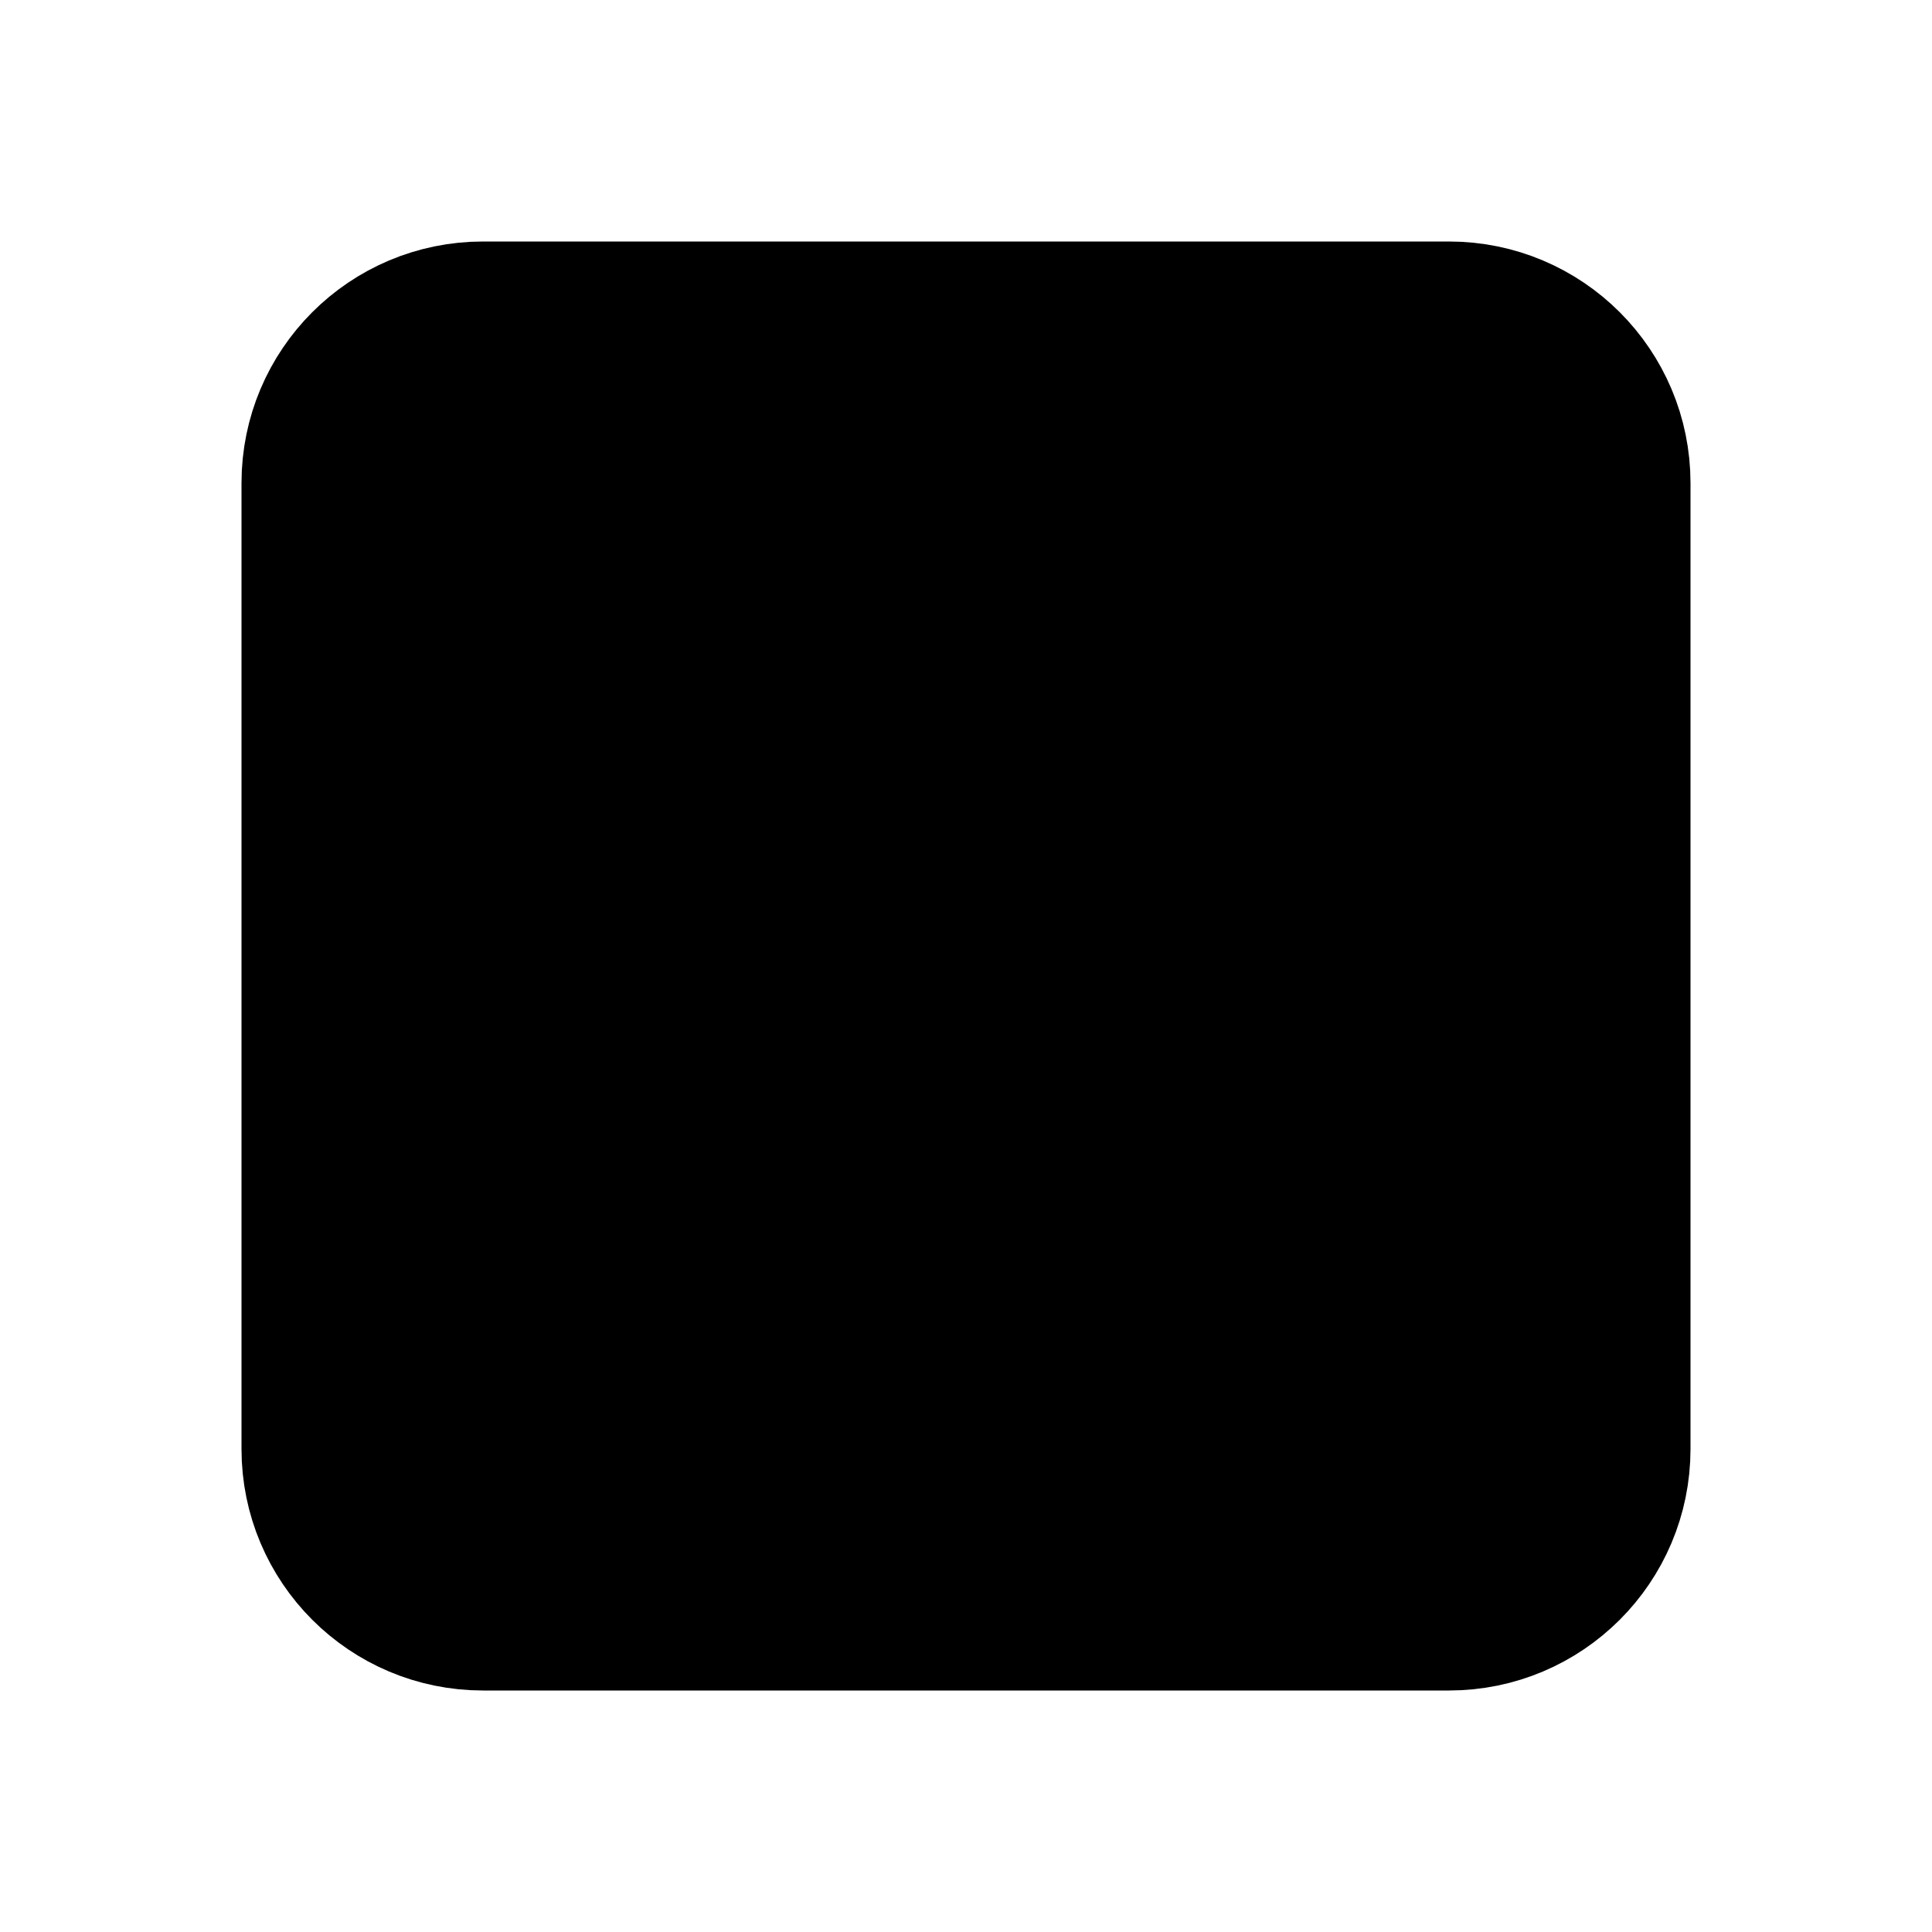
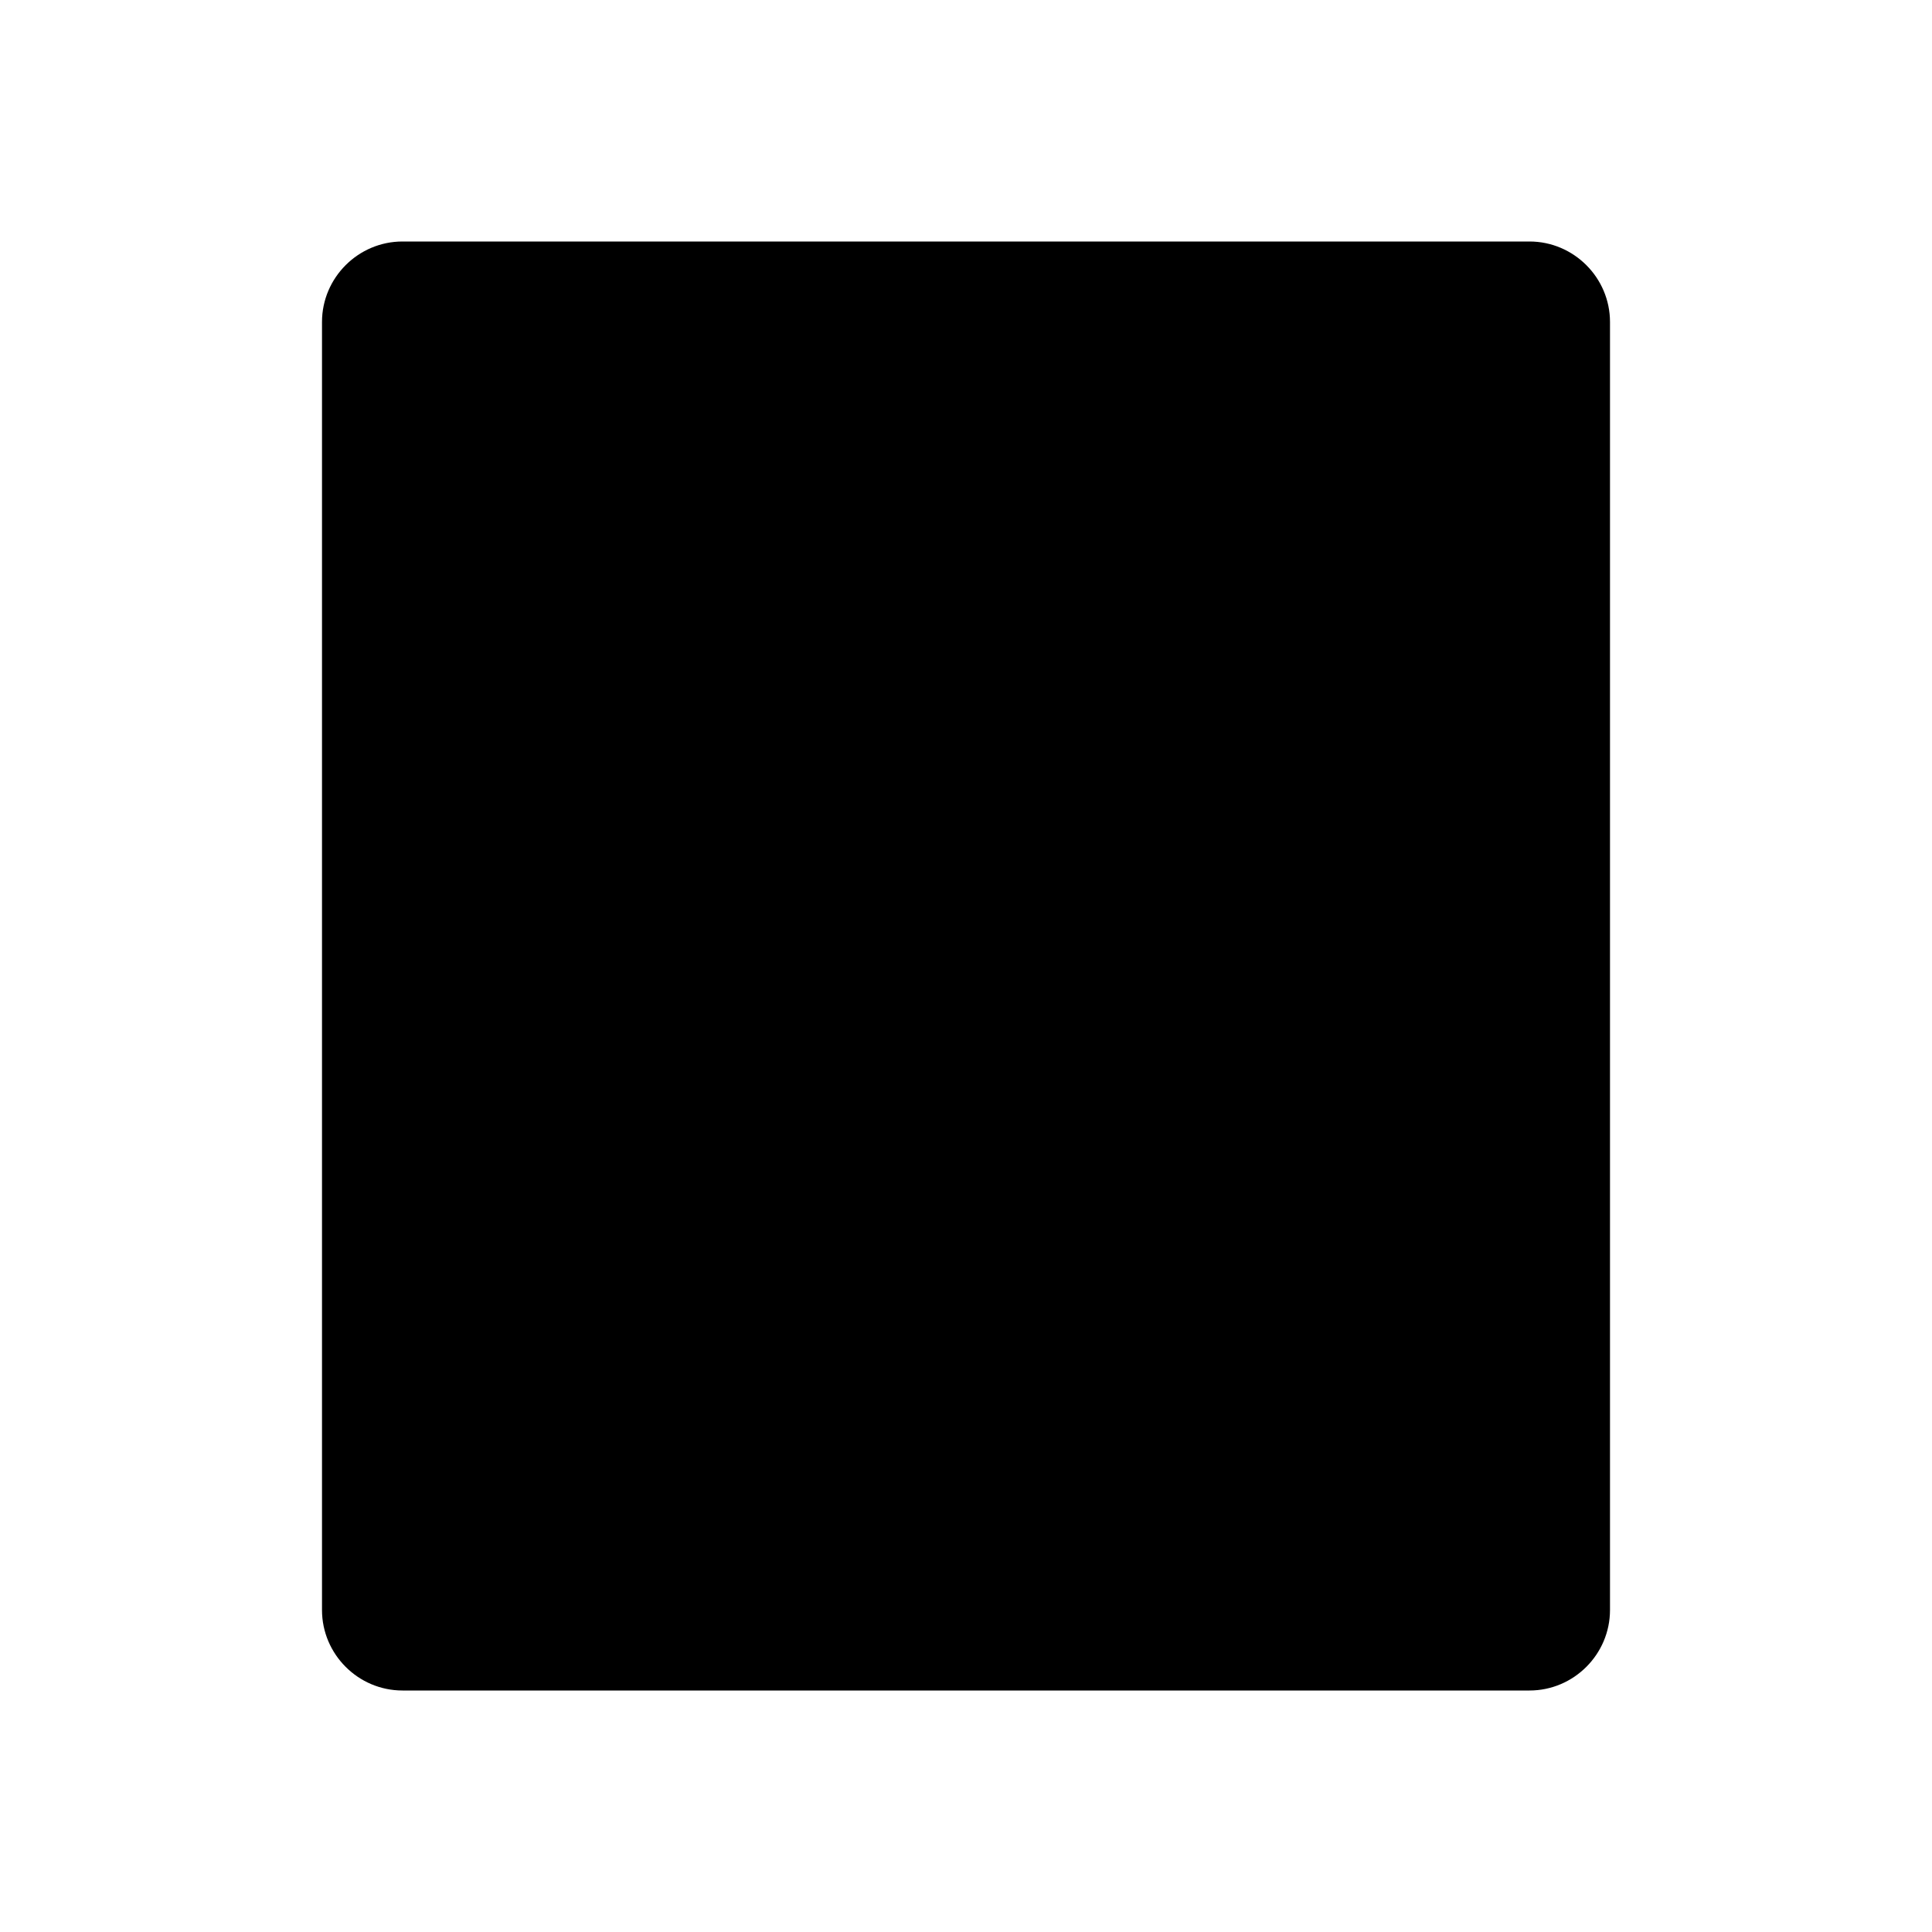
- <svg xmlns="http://www.w3.org/2000/svg" width="24" height="24" viewBox="0 0 24 24" fill="#000000" stroke="#000000" stroke-width="2" stroke-linecap="round" stroke-linejoin="round">
-   <rect x="4" y="4" width="16" height="16" rx="2" />
+ <svg xmlns="http://www.w3.org/2000/svg" width="24" height="24" viewBox="0 0 24 24" fill="none">
+   <path d="M4 4 C4 3.45 4.45 3 5 3 L19 3 C19.55 3 20 3.45 20 4 L20 20 C20 20.55 19.55 21 19 21 L5 21 C4.45 21 4 20.55 4 20 L4 4 Z" fill="currentColor" fill-rule="evenodd" clip-rule="evenodd" />
</svg>
